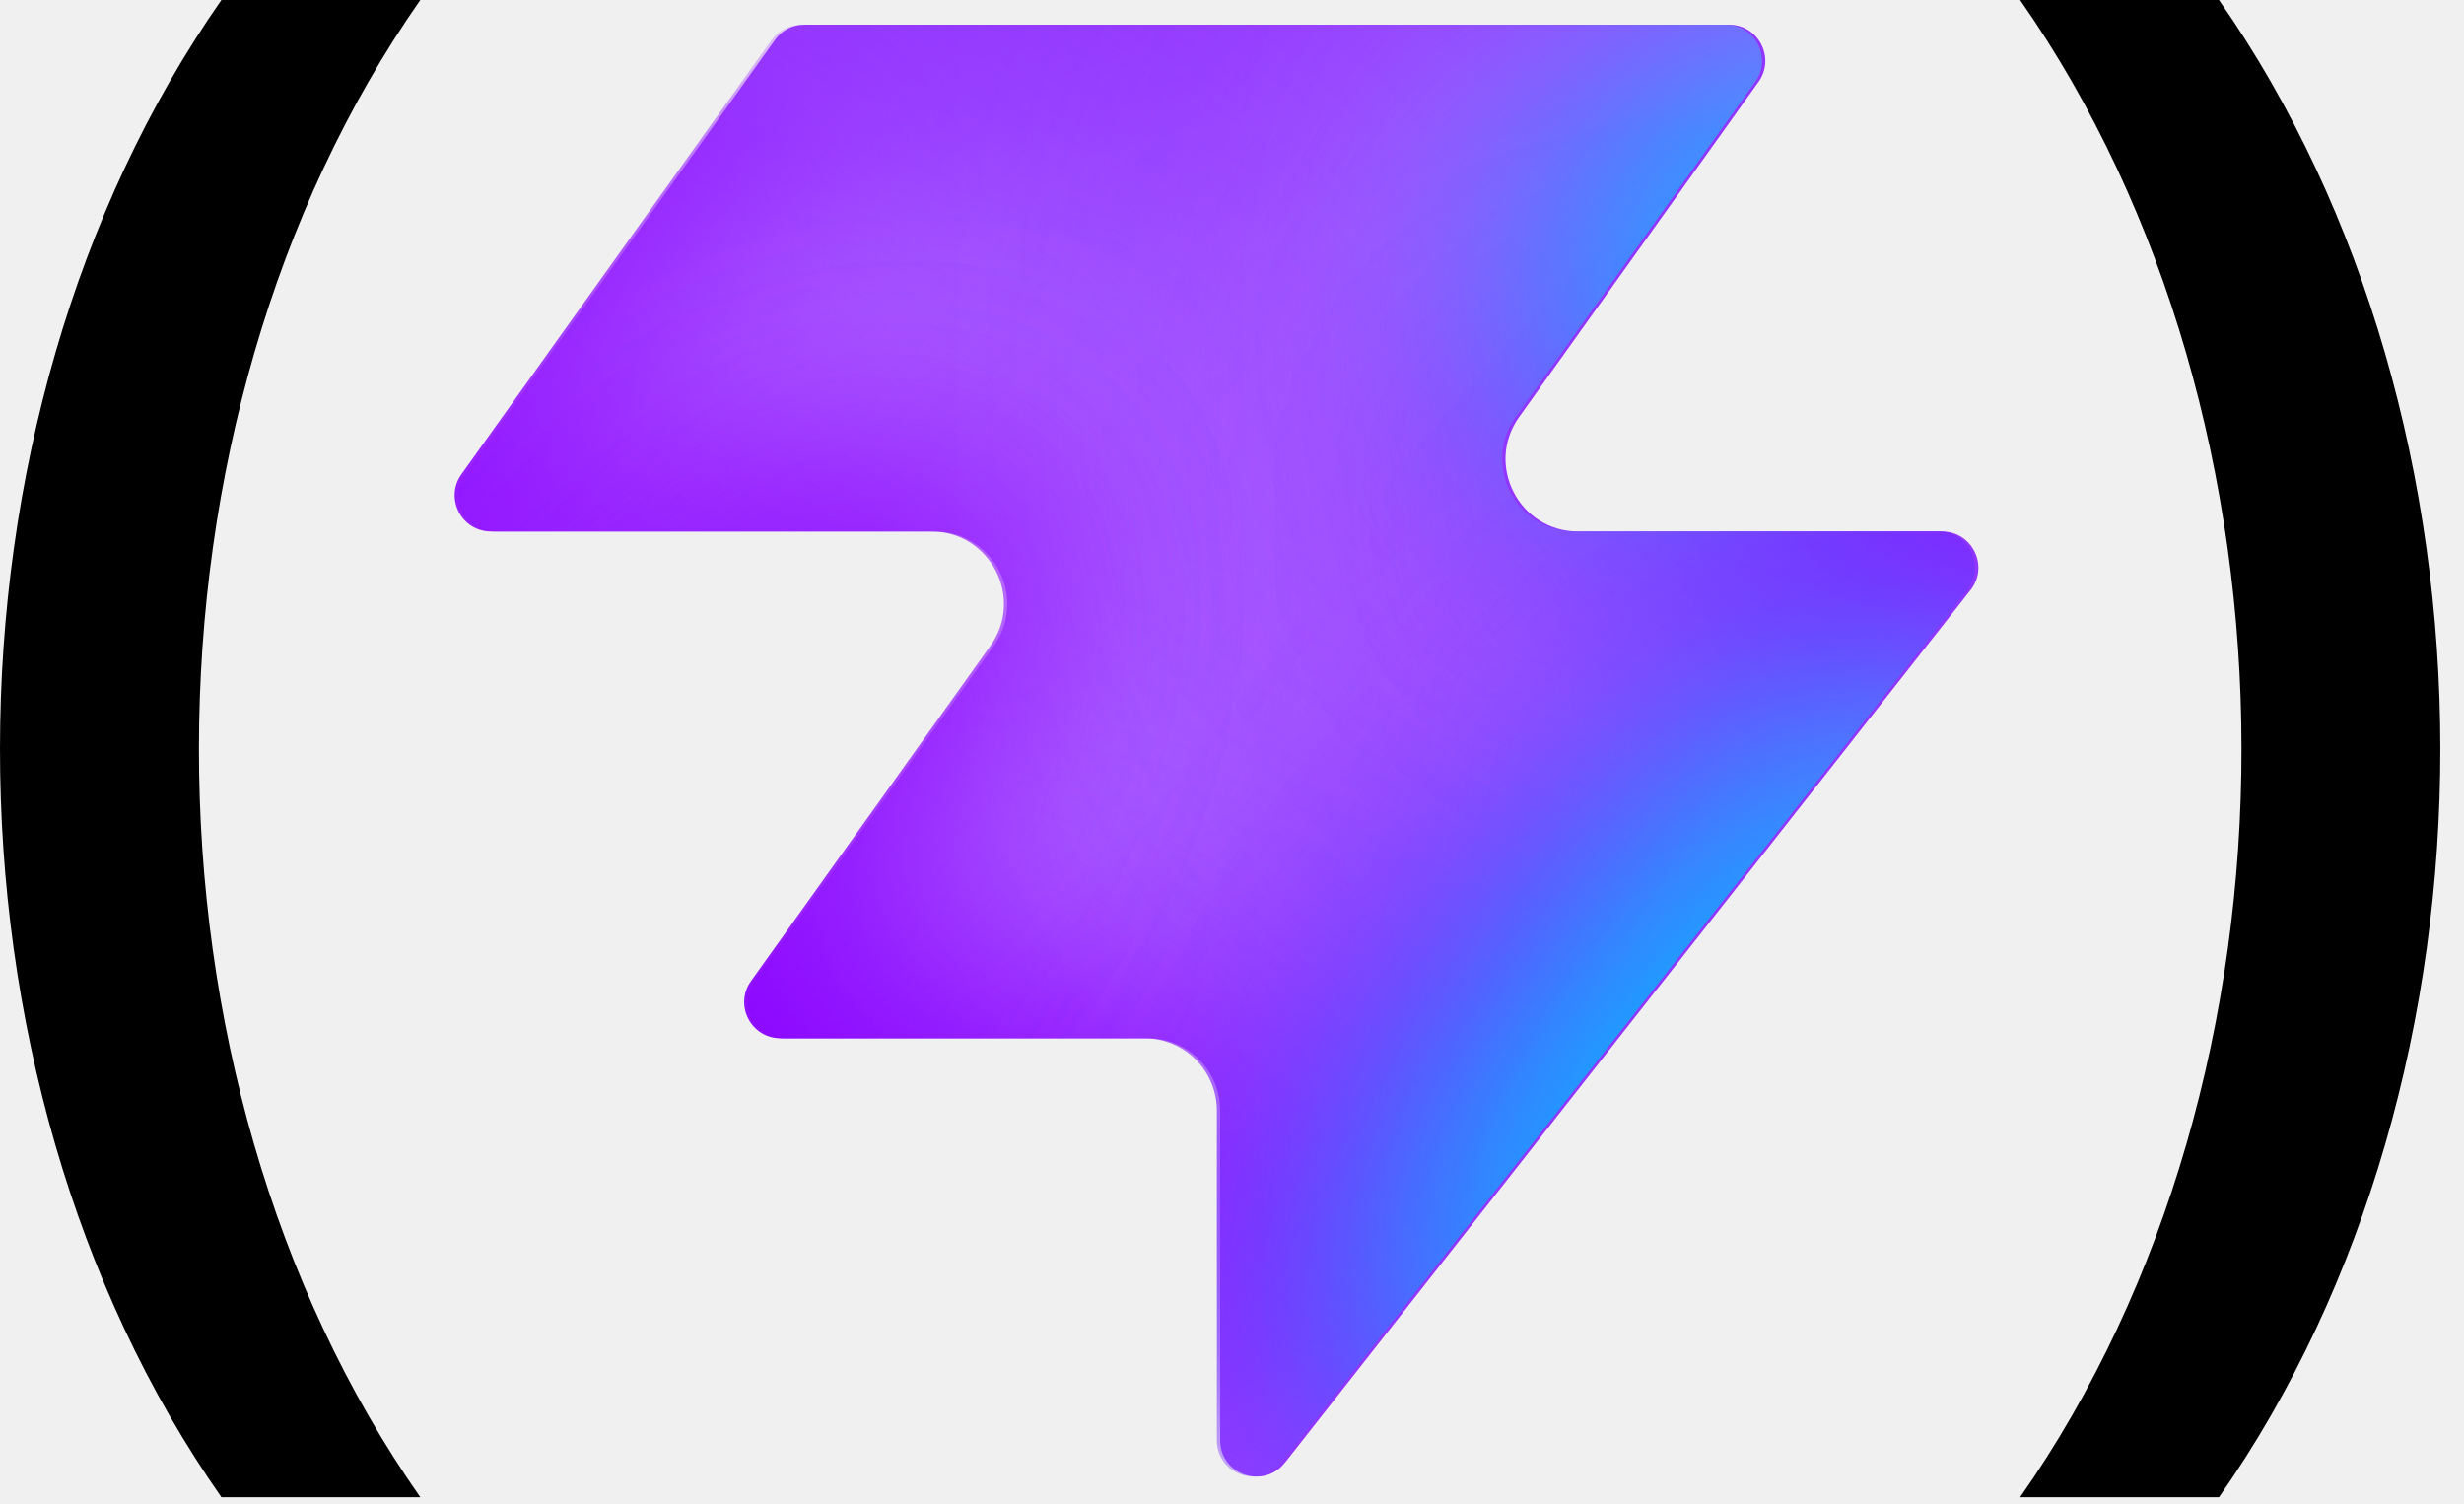
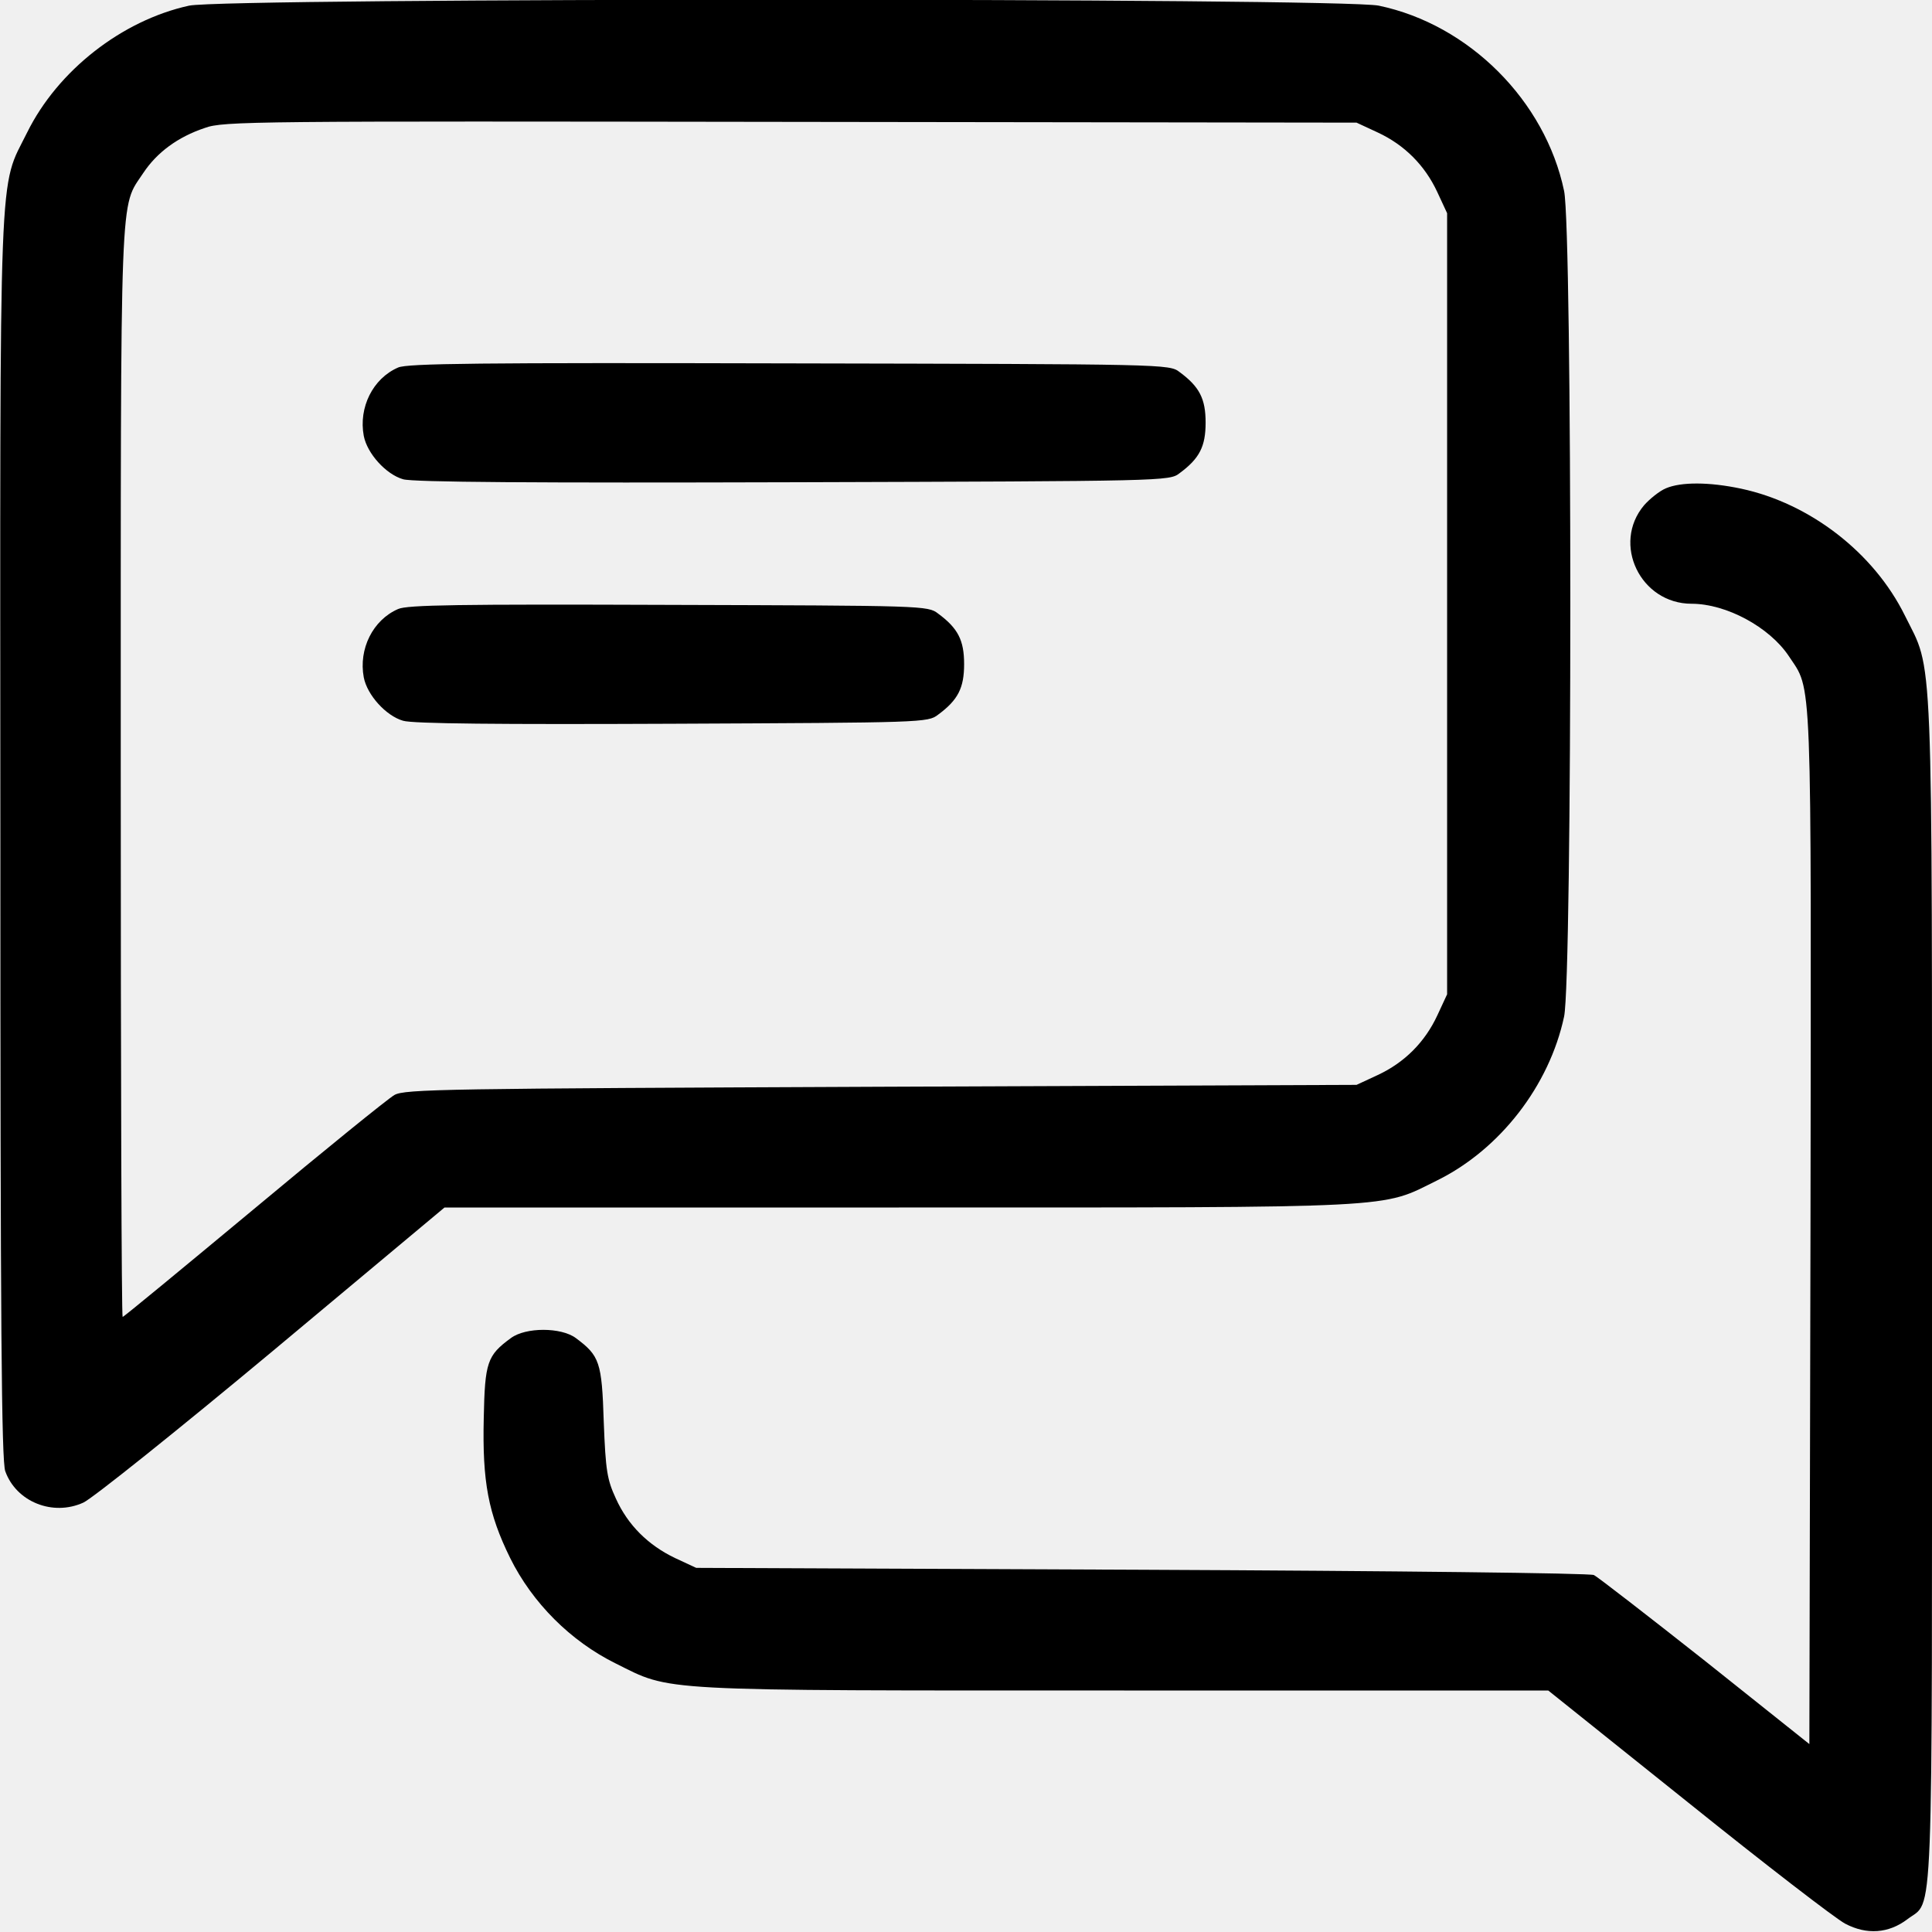
- <svg xmlns="http://www.w3.org/2000/svg" width="77" height="47" fill="none" aria-labelledby="vite-logo-title" viewBox="0 0 77 47">
-   <style>.parenthesis{fill:#000}@media (prefers-color-scheme:dark){.parenthesis{fill:#fff}}</style>
-   <path fill="#9135ff" d="M40.151 45.71c-.663.844-2.02.374-2.02-.699V34.708a2.26 2.26 0 0 0-2.262-2.262H24.493c-.92 0-1.457-1.04-.92-1.788l7.479-10.471c1.07-1.498 0-3.578-1.842-3.578H15.443c-.92 0-1.456-1.04-.92-1.788l9.696-13.576c.213-.297.556-.474.92-.474h28.894c.92 0 1.456 1.04.92 1.788l-7.48 10.472c-1.07 1.497 0 3.578 1.842 3.578h11.376c.944 0 1.474 1.087.89 1.83L40.153 45.712z" />
-   <mask id="a" width="48" height="47" x="14" y="0" maskUnits="userSpaceOnUse" style="mask-type:alpha">
-     <path fill="#000" d="M40.047 45.71c-.663.843-2.02.374-2.02-.699V34.708a2.26 2.26 0 0 0-2.262-2.262H24.389c-.92 0-1.457-1.04-.92-1.788l7.479-10.472c1.07-1.497 0-3.578-1.842-3.578H15.34c-.92 0-1.456-1.04-.92-1.788l9.696-13.575c.213-.297.556-.474.92-.474H53.93c.92 0 1.456 1.04.92 1.788L47.37 13.03c-1.07 1.498 0 3.578 1.842 3.578h11.376c.944 0 1.474 1.088.89 1.831L40.049 45.712z" />
-   </mask>
-   <g mask="url(#a)">
-     <g filter="url(#b)">
-       <ellipse cx="5.508" cy="14.704" fill="#eee6ff" rx="5.508" ry="14.704" transform="rotate(269.814 20.96 11.29)scale(-1 1)" />
-     </g>
-     <g filter="url(#c)">
-       <ellipse cx="10.399" cy="29.851" fill="#eee6ff" rx="10.399" ry="29.851" transform="rotate(89.814 -16.902 -8.275)scale(1 -1)" />
-     </g>
-     <g filter="url(#d)">
-       <ellipse cx="5.508" cy="30.487" fill="#8900ff" rx="5.508" ry="30.487" transform="rotate(89.814 -19.197 -7.127)scale(1 -1)" />
-     </g>
-     <g filter="url(#e)">
-       <ellipse cx="5.508" cy="30.599" fill="#8900ff" rx="5.508" ry="30.599" transform="rotate(89.814 -25.928 4.177)scale(1 -1)" />
-     </g>
-     <g filter="url(#f)">
-       <ellipse cx="5.508" cy="30.599" fill="#8900ff" rx="5.508" ry="30.599" transform="rotate(89.814 -25.738 5.52)scale(1 -1)" />
-     </g>
-     <g filter="url(#g)">
-       <ellipse cx="14.072" cy="22.078" fill="#eee6ff" rx="14.072" ry="22.078" transform="rotate(93.35 31.245 55.578)scale(-1 1)" />
-     </g>
-     <g filter="url(#h)">
-       <ellipse cx="3.47" cy="21.501" fill="#8900ff" rx="3.47" ry="21.501" transform="rotate(89.009 35.419 55.202)scale(-1 1)" />
-     </g>
-     <g filter="url(#i)">
-       <ellipse cx="3.47" cy="21.501" fill="#8900ff" rx="3.47" ry="21.501" transform="rotate(89.009 35.419 55.202)scale(-1 1)" />
-     </g>
-     <g filter="url(#j)">
-       <ellipse cx="14.592" cy="9.743" fill="#8900ff" rx="4.407" ry="29.108" transform="rotate(39.51 14.592 9.743)" />
-     </g>
-     <g filter="url(#k)">
-       <ellipse cx="61.728" cy="-5.321" fill="#8900ff" rx="4.407" ry="29.108" transform="rotate(37.892 61.728 -5.32)" />
-     </g>
-     <g filter="url(#l)">
-       <ellipse cx="55.618" cy="7.104" fill="#00c2ff" rx="5.971" ry="9.665" transform="rotate(37.892 55.618 7.104)" />
-     </g>
-     <g filter="url(#m)">
-       <ellipse cx="12.326" cy="39.103" fill="#8900ff" rx="4.407" ry="29.108" transform="rotate(37.892 12.326 39.103)" />
-     </g>
-     <g filter="url(#n)">
-       <ellipse cx="12.326" cy="39.103" fill="#8900ff" rx="4.407" ry="29.108" transform="rotate(37.892 12.326 39.103)" />
-     </g>
-     <g filter="url(#o)">
-       <ellipse cx="49.857" cy="30.678" fill="#8900ff" rx="4.407" ry="29.108" transform="rotate(37.892 49.857 30.678)" />
-     </g>
-     <g filter="url(#p)">
-       <ellipse cx="52.623" cy="33.171" fill="#00c2ff" rx="5.971" ry="15.297" transform="rotate(37.892 52.623 33.17)" />
-     </g>
+ <svg xmlns="http://www.w3.org/2000/svg" version="1.0" width="512pt" height="512pt" viewBox="0 0 512 512" preserveAspectRatio="xMidYMid meet">
+   <g transform="translate(0,512) scale(0.1,-0.1)" fill="#000000" stroke="none">
+     <path d="M501 5105 c-178 -39 -348 -172 -429 -336 -76 -154 -72 -33 -71 -1869 0 -1287 3 -1653 13 -1679 29 -81 126 -120 207 -83 24 11 249 191 501 401 l456 381 1204 0 c1345 0 1275 -3 1427 72 166 82 297 251 336 434 22 103 22 2085 0 2188 -50 239 -252 441 -491 491 -100 21 -3055 21 -3153 0z m3150 -336 c71 -33 125 -87 158 -158 l26 -56 0 -1035 0 -1035 -26 -56 c-33 -71 -87 -125 -158 -158 l-56 -26 -1260 -5 c-1153 -5 -1263 -6 -1290 -22 -16 -9 -184 -145 -372 -302 -189 -157 -345 -286 -348 -286 -3 0 -5 649 -5 1443 0 1583 -3 1493 60 1589 36 54 91 95 163 119 49 18 129 18 1552 16 l1500 -2 56 -26z" />
+     <path d="M1055 4146 c-67 -29 -105 -106 -91 -181 9 -47 59 -102 104 -115 25 -8 353 -10 1034 -8 989 3 997 3 1024 24 53 39 69 71 69 134 0 63 -16 95 -69 134 -27 21 -35 21 -1034 23 -822 2 -1013 0 -1037 -11z" />
+     <path d="M1055 3506 c-67 -29 -105 -106 -91 -181 9 -47 59 -102 104 -115 25 -8 257 -10 714 -8 665 3 677 3 704 24 53 39 69 71 69 134 0 63 -16 95 -69 134 -27 21 -38 21 -714 23 -556 2 -693 0 -717 -11z" />
+     <path d="M4415 3826 c-17 -7 -43 -28 -58 -45 -86 -102 -10 -261 126 -261 92 0 206 -62 257 -138 63 -96 60 -13 58 -1516 l-3 -1368 -276 220 c-152 120 -285 223 -295 228 -11 5 -526 11 -1199 14 l-1180 5 -56 26 c-71 34 -125 87 -157 158 -23 50 -27 73 -32 203 -5 159 -11 175 -74 222 -39 29 -133 29 -172 0 -63 -46 -69 -64 -72 -212 -4 -169 12 -253 70 -371 59 -119 160 -220 279 -279 151 -75 91 -72 1348 -72 l1124 0 371 -297 c204 -164 391 -308 416 -321 57 -30 115 -26 165 12 70 54 65 -68 65 1665 0 1748 4 1636 -72 1790 -82 166 -251 297 -434 336 -85 18 -159 18 -199 1z" />
  </g>
-   <path d="M6.919 0c-9.198 13.166-9.252 33.575 0 46.789h6.215c-9.25-13.214-9.196-33.623 0-46.789zm62.424 0h-6.215c9.198 13.166 9.252 33.575 0 46.789h6.215c9.25-13.214 9.196-33.623 0-46.789" class="parenthesis" />
-   <defs>
-     <filter id="b" width="60.045" height="41.654" x="-5.564" y="16.92" color-interpolation-filters="sRGB" filterUnits="userSpaceOnUse">
-       <feFlood flood-opacity="0" result="BackgroundImageFix" />
-       <feBlend in="SourceGraphic" in2="BackgroundImageFix" result="shape" />
-       <feGaussianBlur result="effect1_foregroundBlur_2002_17286" stdDeviation="7.659" />
-     </filter>
-     <filter id="c" width="90.34" height="51.437" x="-40.407" y="-6.762" color-interpolation-filters="sRGB" filterUnits="userSpaceOnUse">
-       <feFlood flood-opacity="0" result="BackgroundImageFix" />
-       <feBlend in="SourceGraphic" in2="BackgroundImageFix" result="shape" />
-       <feGaussianBlur result="effect1_foregroundBlur_2002_17286" stdDeviation="7.659" />
-     </filter>
-     <filter id="d" width="79.355" height="29.4" x="-35.435" y="2.801" color-interpolation-filters="sRGB" filterUnits="userSpaceOnUse">
-       <feFlood flood-opacity="0" result="BackgroundImageFix" />
-       <feBlend in="SourceGraphic" in2="BackgroundImageFix" result="shape" />
-       <feGaussianBlur result="effect1_foregroundBlur_2002_17286" stdDeviation="4.596" />
-     </filter>
-     <filter id="e" width="79.579" height="29.4" x="-30.84" y="20.8" color-interpolation-filters="sRGB" filterUnits="userSpaceOnUse">
-       <feFlood flood-opacity="0" result="BackgroundImageFix" />
-       <feBlend in="SourceGraphic" in2="BackgroundImageFix" result="shape" />
-       <feGaussianBlur result="effect1_foregroundBlur_2002_17286" stdDeviation="4.596" />
-     </filter>
-     <filter id="f" width="79.579" height="29.4" x="-29.307" y="21.949" color-interpolation-filters="sRGB" filterUnits="userSpaceOnUse">
-       <feFlood flood-opacity="0" result="BackgroundImageFix" />
-       <feBlend in="SourceGraphic" in2="BackgroundImageFix" result="shape" />
-       <feGaussianBlur result="effect1_foregroundBlur_2002_17286" stdDeviation="4.596" />
-     </filter>
-     <filter id="g" width="74.749" height="58.852" x="29.961" y="-17.13" color-interpolation-filters="sRGB" filterUnits="userSpaceOnUse">
-       <feFlood flood-opacity="0" result="BackgroundImageFix" />
-       <feBlend in="SourceGraphic" in2="BackgroundImageFix" result="shape" />
-       <feGaussianBlur result="effect1_foregroundBlur_2002_17286" stdDeviation="7.659" />
-     </filter>
-     <filter id="h" width="61.377" height="25.362" x="37.754" y="3.055" color-interpolation-filters="sRGB" filterUnits="userSpaceOnUse">
-       <feFlood flood-opacity="0" result="BackgroundImageFix" />
-       <feBlend in="SourceGraphic" in2="BackgroundImageFix" result="shape" />
-       <feGaussianBlur result="effect1_foregroundBlur_2002_17286" stdDeviation="4.596" />
-     </filter>
-     <filter id="i" width="61.377" height="25.362" x="37.754" y="3.055" color-interpolation-filters="sRGB" filterUnits="userSpaceOnUse">
-       <feFlood flood-opacity="0" result="BackgroundImageFix" />
-       <feBlend in="SourceGraphic" in2="BackgroundImageFix" result="shape" />
-       <feGaussianBlur result="effect1_foregroundBlur_2002_17286" stdDeviation="4.596" />
-     </filter>
-     <filter id="j" width="56.045" height="63.649" x="-13.43" y="-22.082" color-interpolation-filters="sRGB" filterUnits="userSpaceOnUse">
-       <feFlood flood-opacity="0" result="BackgroundImageFix" />
-       <feBlend in="SourceGraphic" in2="BackgroundImageFix" result="shape" />
-       <feGaussianBlur result="effect1_foregroundBlur_2002_17286" stdDeviation="4.596" />
-     </filter>
-     <filter id="k" width="54.814" height="64.646" x="34.321" y="-37.644" color-interpolation-filters="sRGB" filterUnits="userSpaceOnUse">
-       <feFlood flood-opacity="0" result="BackgroundImageFix" />
-       <feBlend in="SourceGraphic" in2="BackgroundImageFix" result="shape" />
-       <feGaussianBlur result="effect1_foregroundBlur_2002_17286" stdDeviation="4.596" />
-     </filter>
-     <filter id="l" width="33.541" height="35.313" x="38.847" y="-10.552" color-interpolation-filters="sRGB" filterUnits="userSpaceOnUse">
-       <feFlood flood-opacity="0" result="BackgroundImageFix" />
-       <feBlend in="SourceGraphic" in2="BackgroundImageFix" result="shape" />
-       <feGaussianBlur result="effect1_foregroundBlur_2002_17286" stdDeviation="4.596" />
-     </filter>
-     <filter id="m" width="54.814" height="64.646" x="-15.081" y="6.78" color-interpolation-filters="sRGB" filterUnits="userSpaceOnUse">
-       <feFlood flood-opacity="0" result="BackgroundImageFix" />
-       <feBlend in="SourceGraphic" in2="BackgroundImageFix" result="shape" />
-       <feGaussianBlur result="effect1_foregroundBlur_2002_17286" stdDeviation="4.596" />
-     </filter>
-     <filter id="n" width="54.814" height="64.646" x="-15.081" y="6.78" color-interpolation-filters="sRGB" filterUnits="userSpaceOnUse">
-       <feFlood flood-opacity="0" result="BackgroundImageFix" />
-       <feBlend in="SourceGraphic" in2="BackgroundImageFix" result="shape" />
-       <feGaussianBlur result="effect1_foregroundBlur_2002_17286" stdDeviation="4.596" />
-     </filter>
-     <filter id="o" width="54.814" height="64.646" x="22.45" y="-1.645" color-interpolation-filters="sRGB" filterUnits="userSpaceOnUse">
-       <feFlood flood-opacity="0" result="BackgroundImageFix" />
-       <feBlend in="SourceGraphic" in2="BackgroundImageFix" result="shape" />
-       <feGaussianBlur result="effect1_foregroundBlur_2002_17286" stdDeviation="4.596" />
-     </filter>
-     <filter id="p" width="39.409" height="43.623" x="32.919" y="11.36" color-interpolation-filters="sRGB" filterUnits="userSpaceOnUse">
-       <feFlood flood-opacity="0" result="BackgroundImageFix" />
-       <feBlend in="SourceGraphic" in2="BackgroundImageFix" result="shape" />
-       <feGaussianBlur result="effect1_foregroundBlur_2002_17286" stdDeviation="4.596" />
-     </filter>
-   </defs>
</svg>
